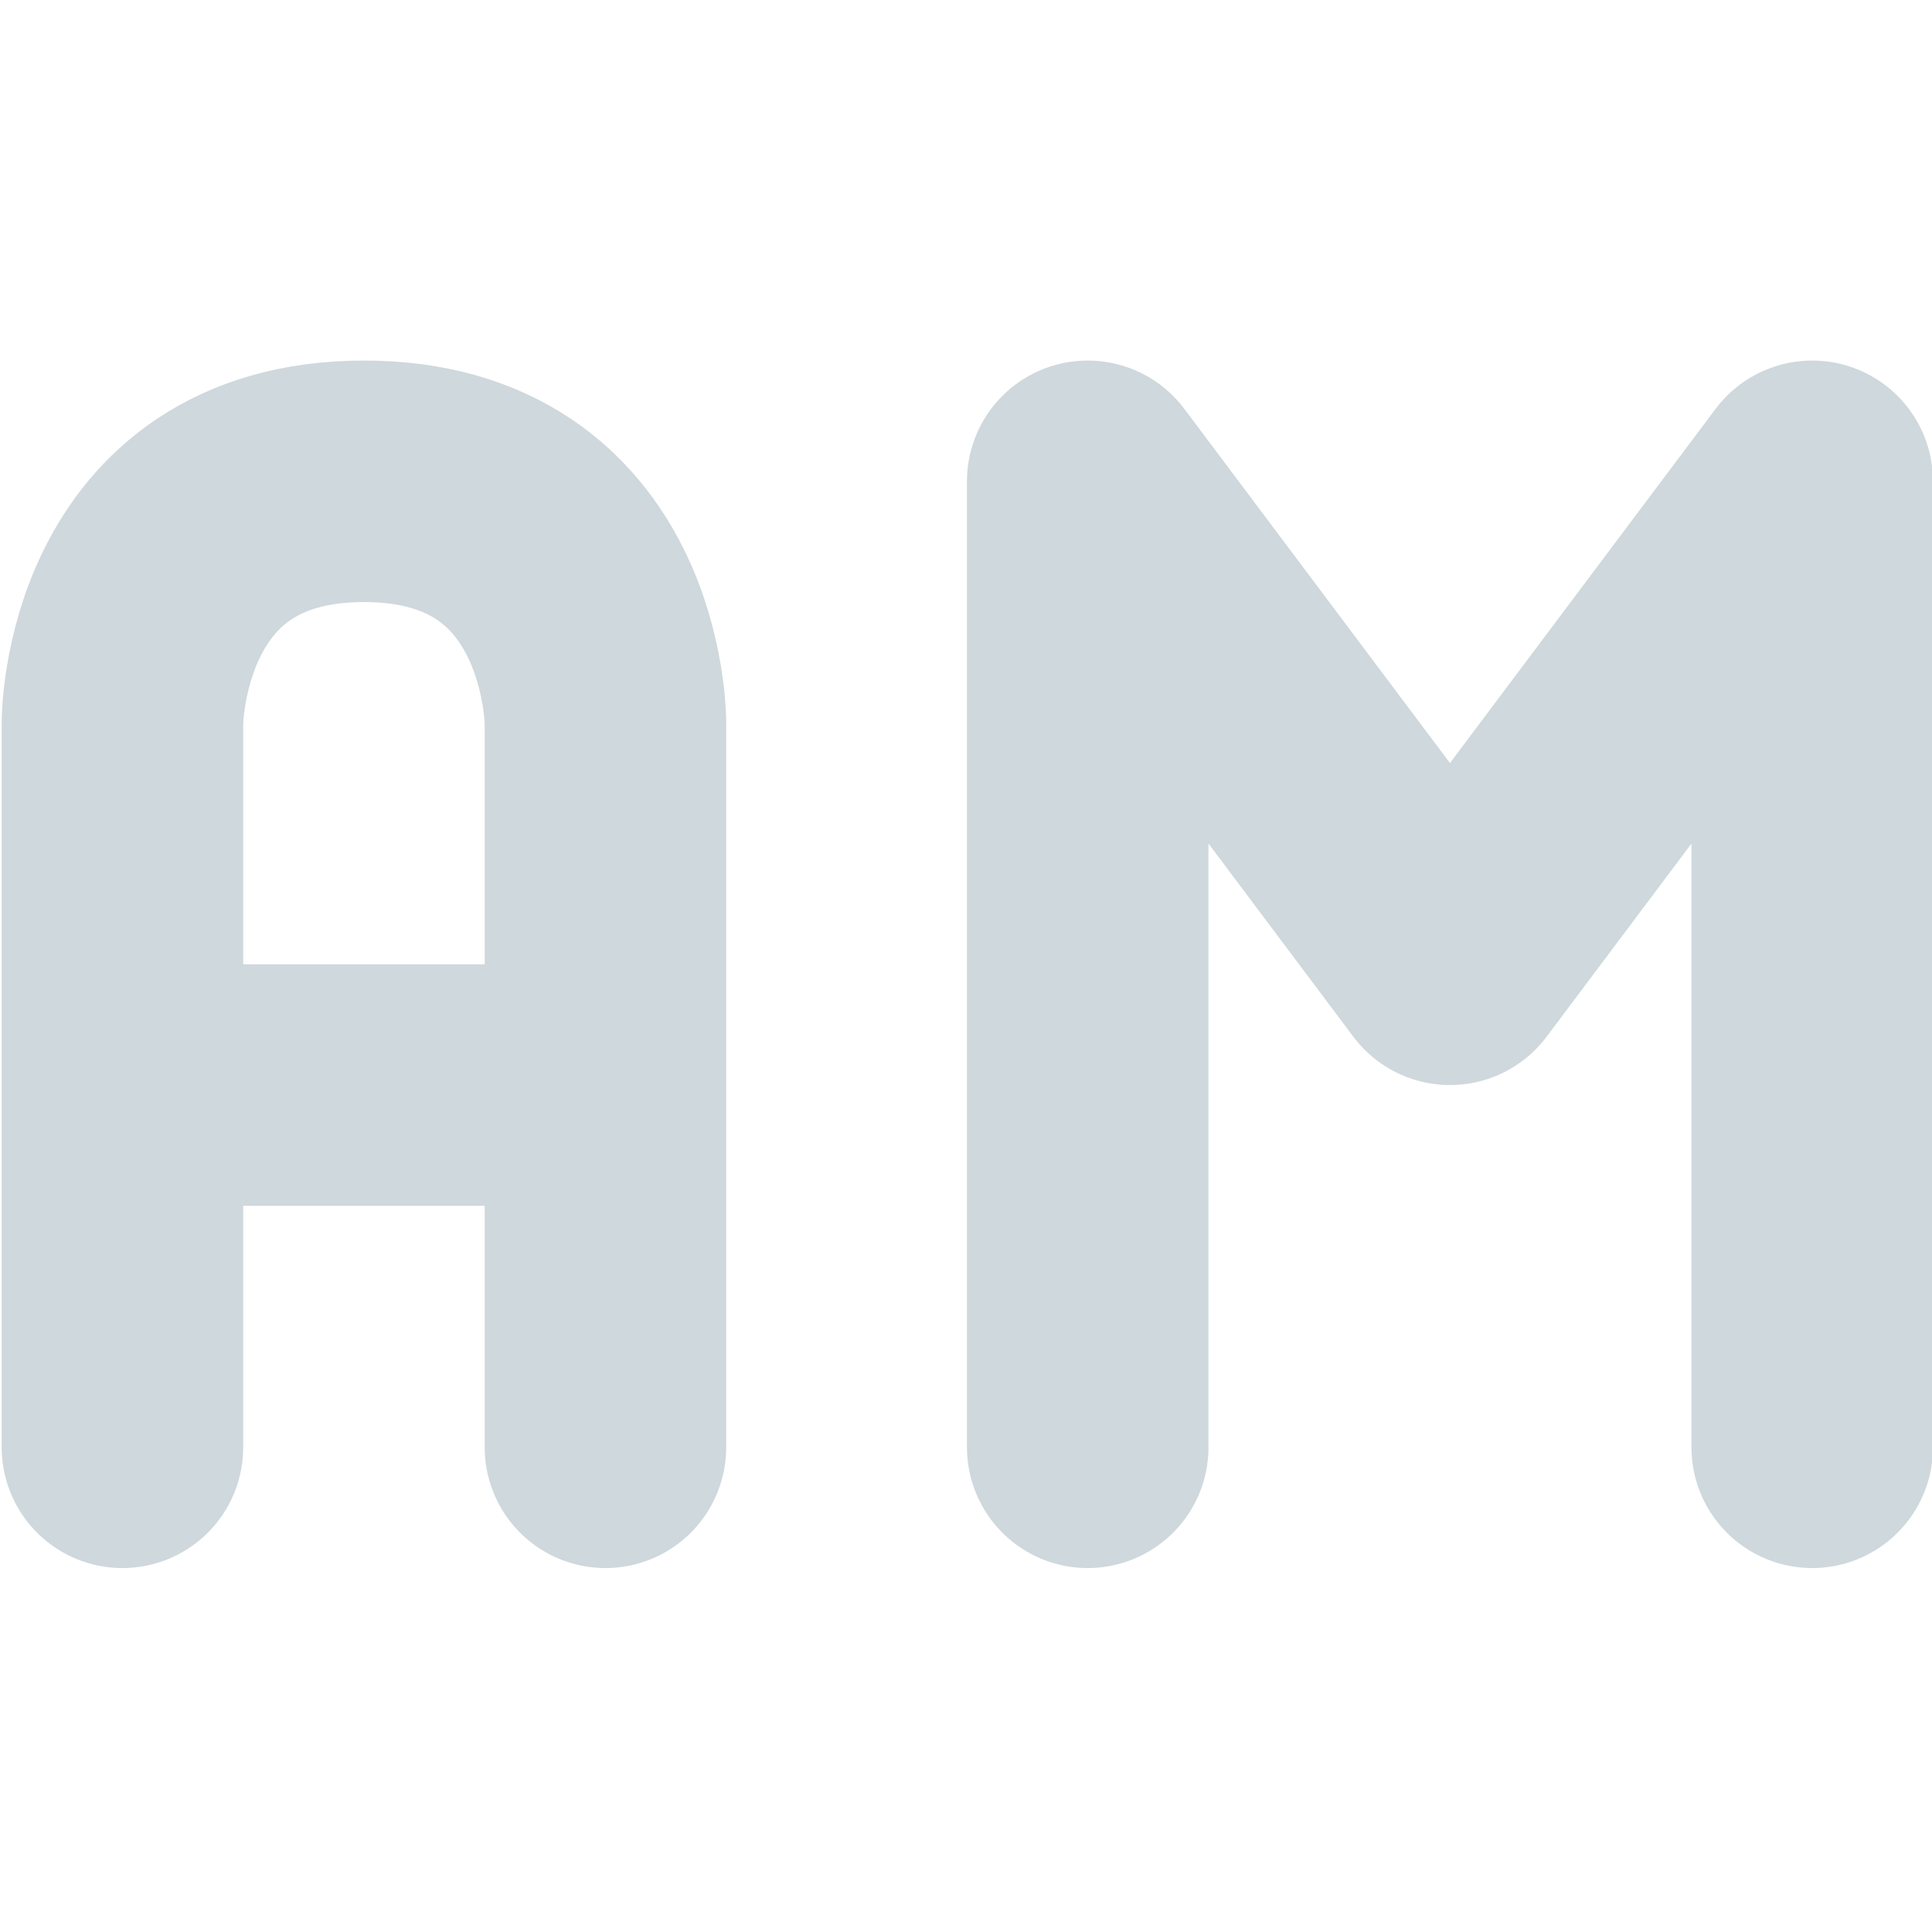
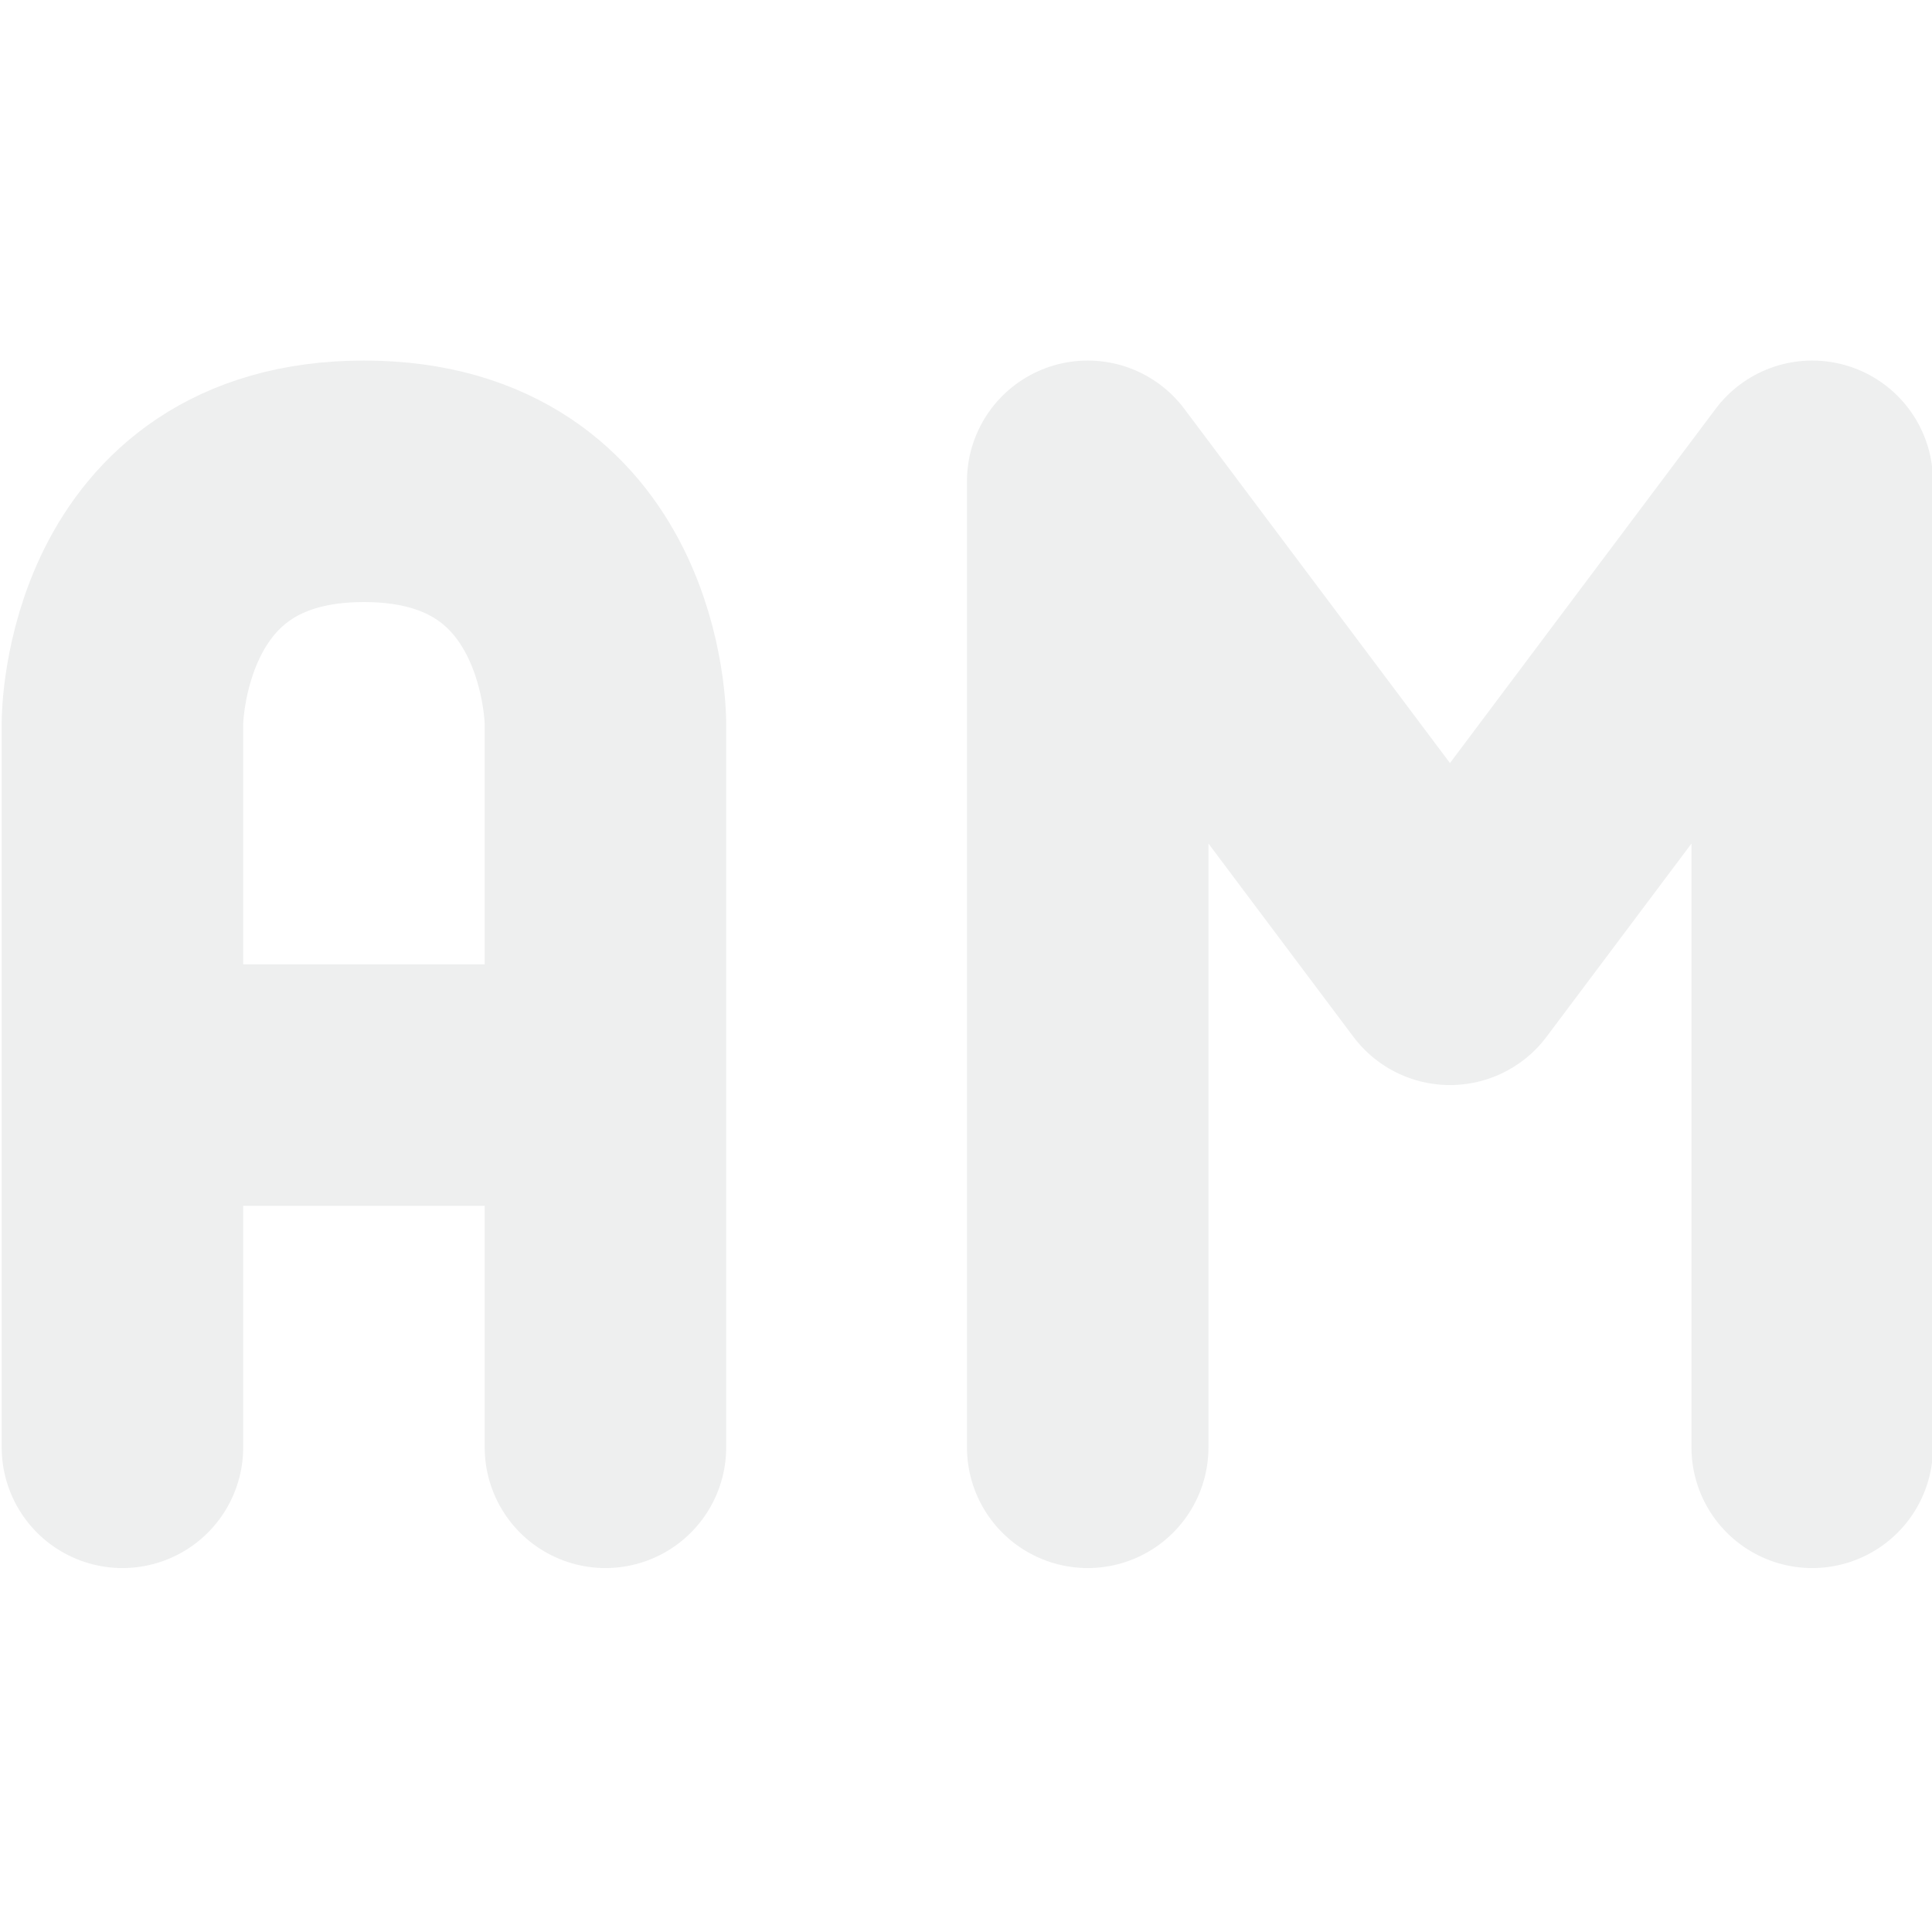
<svg xmlns="http://www.w3.org/2000/svg" width="16" height="16" version="1.1" viewBox="0 0 16 16">
  <g transform="translate(0,-1036.362)">
-     <path style="fill:none;stroke:#cfd8dc;stroke-width:2;stroke-linecap:round;stroke-linejoin:bevel" d="m 1.014,1045.348 4,0 m -4,3 0,-6 m 4,6 0,-6 m -4,0 c 0,0 -4e-7,-2 2,-2 2,0 2,2 2,2" />
-     <path style="fill:none;stroke:#cfd8dc;stroke-width:2;stroke-linecap:round;stroke-linejoin:round" d="m 15.008,1048.348 0,-8 m -6,0 3,4 3,-4 m -6,8 0,-8" />
+     <path style="fill:none;stroke:#eeefef;stroke-width:2;stroke-linecap:round;stroke-linejoin:bevel" d="m 1.014,1045.348 4,0 m -4,3 0,-6 m 4,6 0,-6 m -4,0 c 0,0 -4e-7,-2 2,-2 2,0 2,2 2,2" />
+     <path style="fill:none;stroke:#eeefef;stroke-width:2;stroke-linecap:round;stroke-linejoin:round" d="m 15.008,1048.348 0,-8 m -6,0 3,4 3,-4 m -6,8 0,-8" />
  </g>
</svg>
